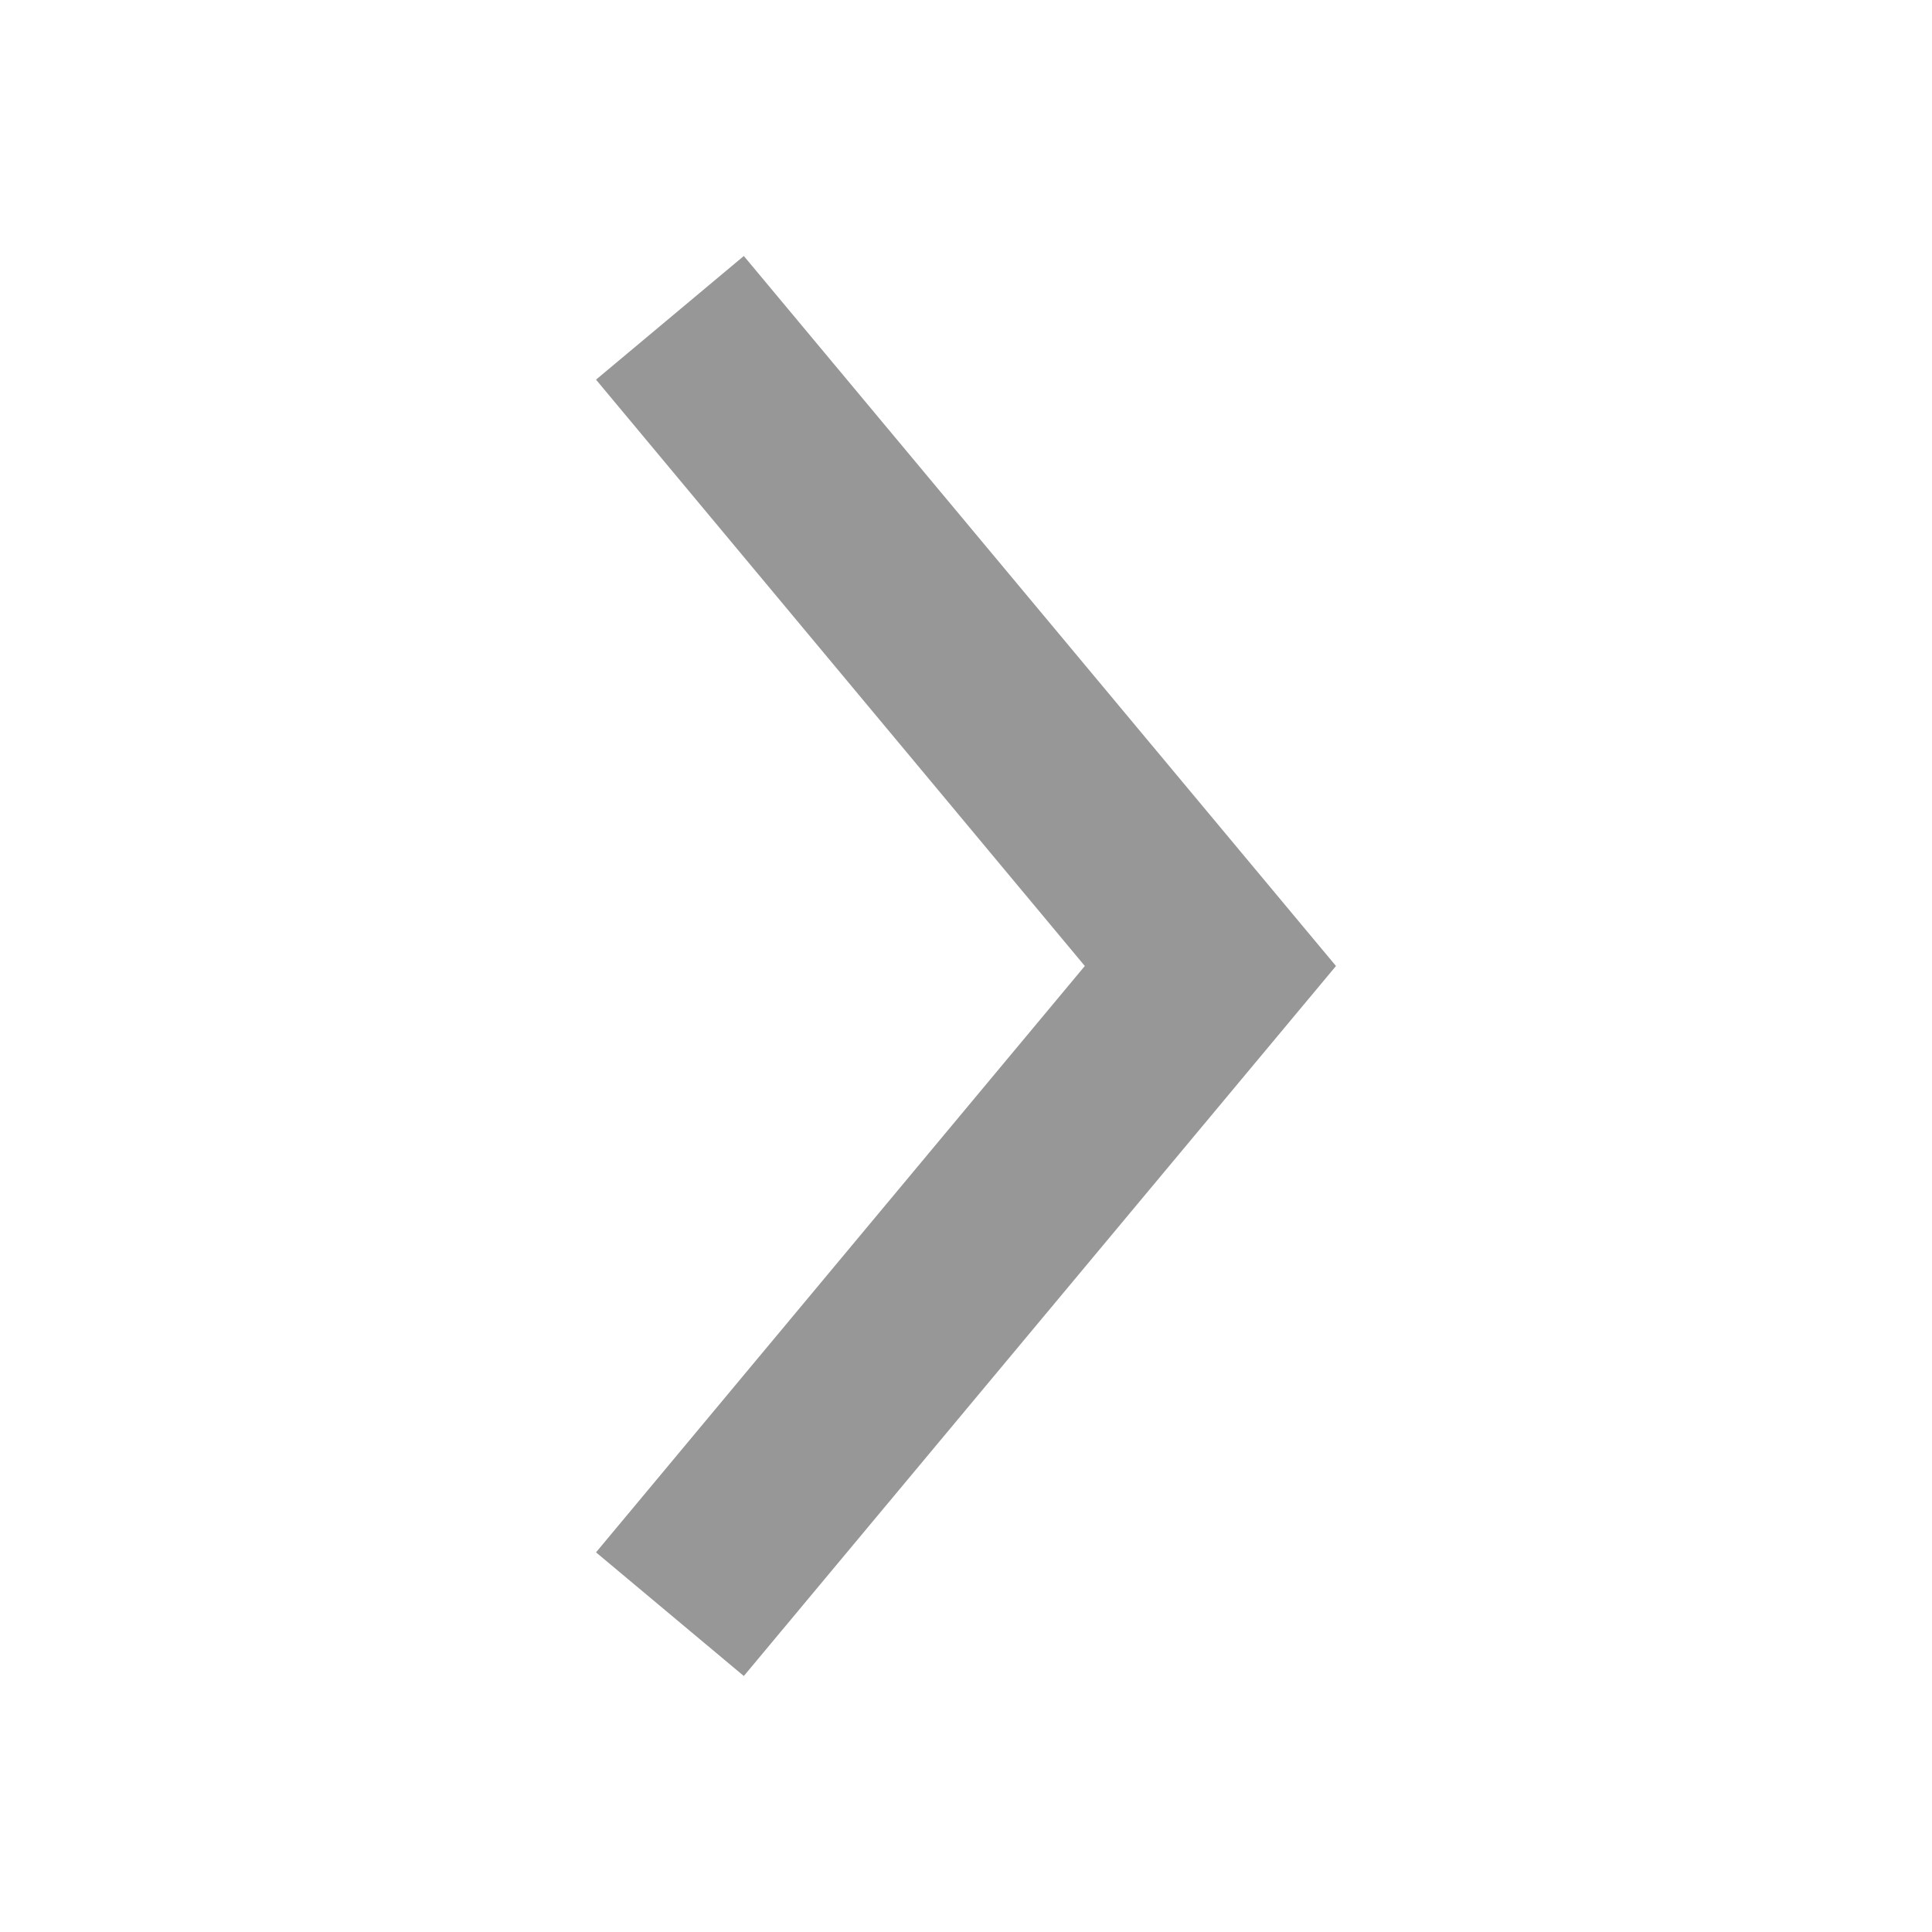
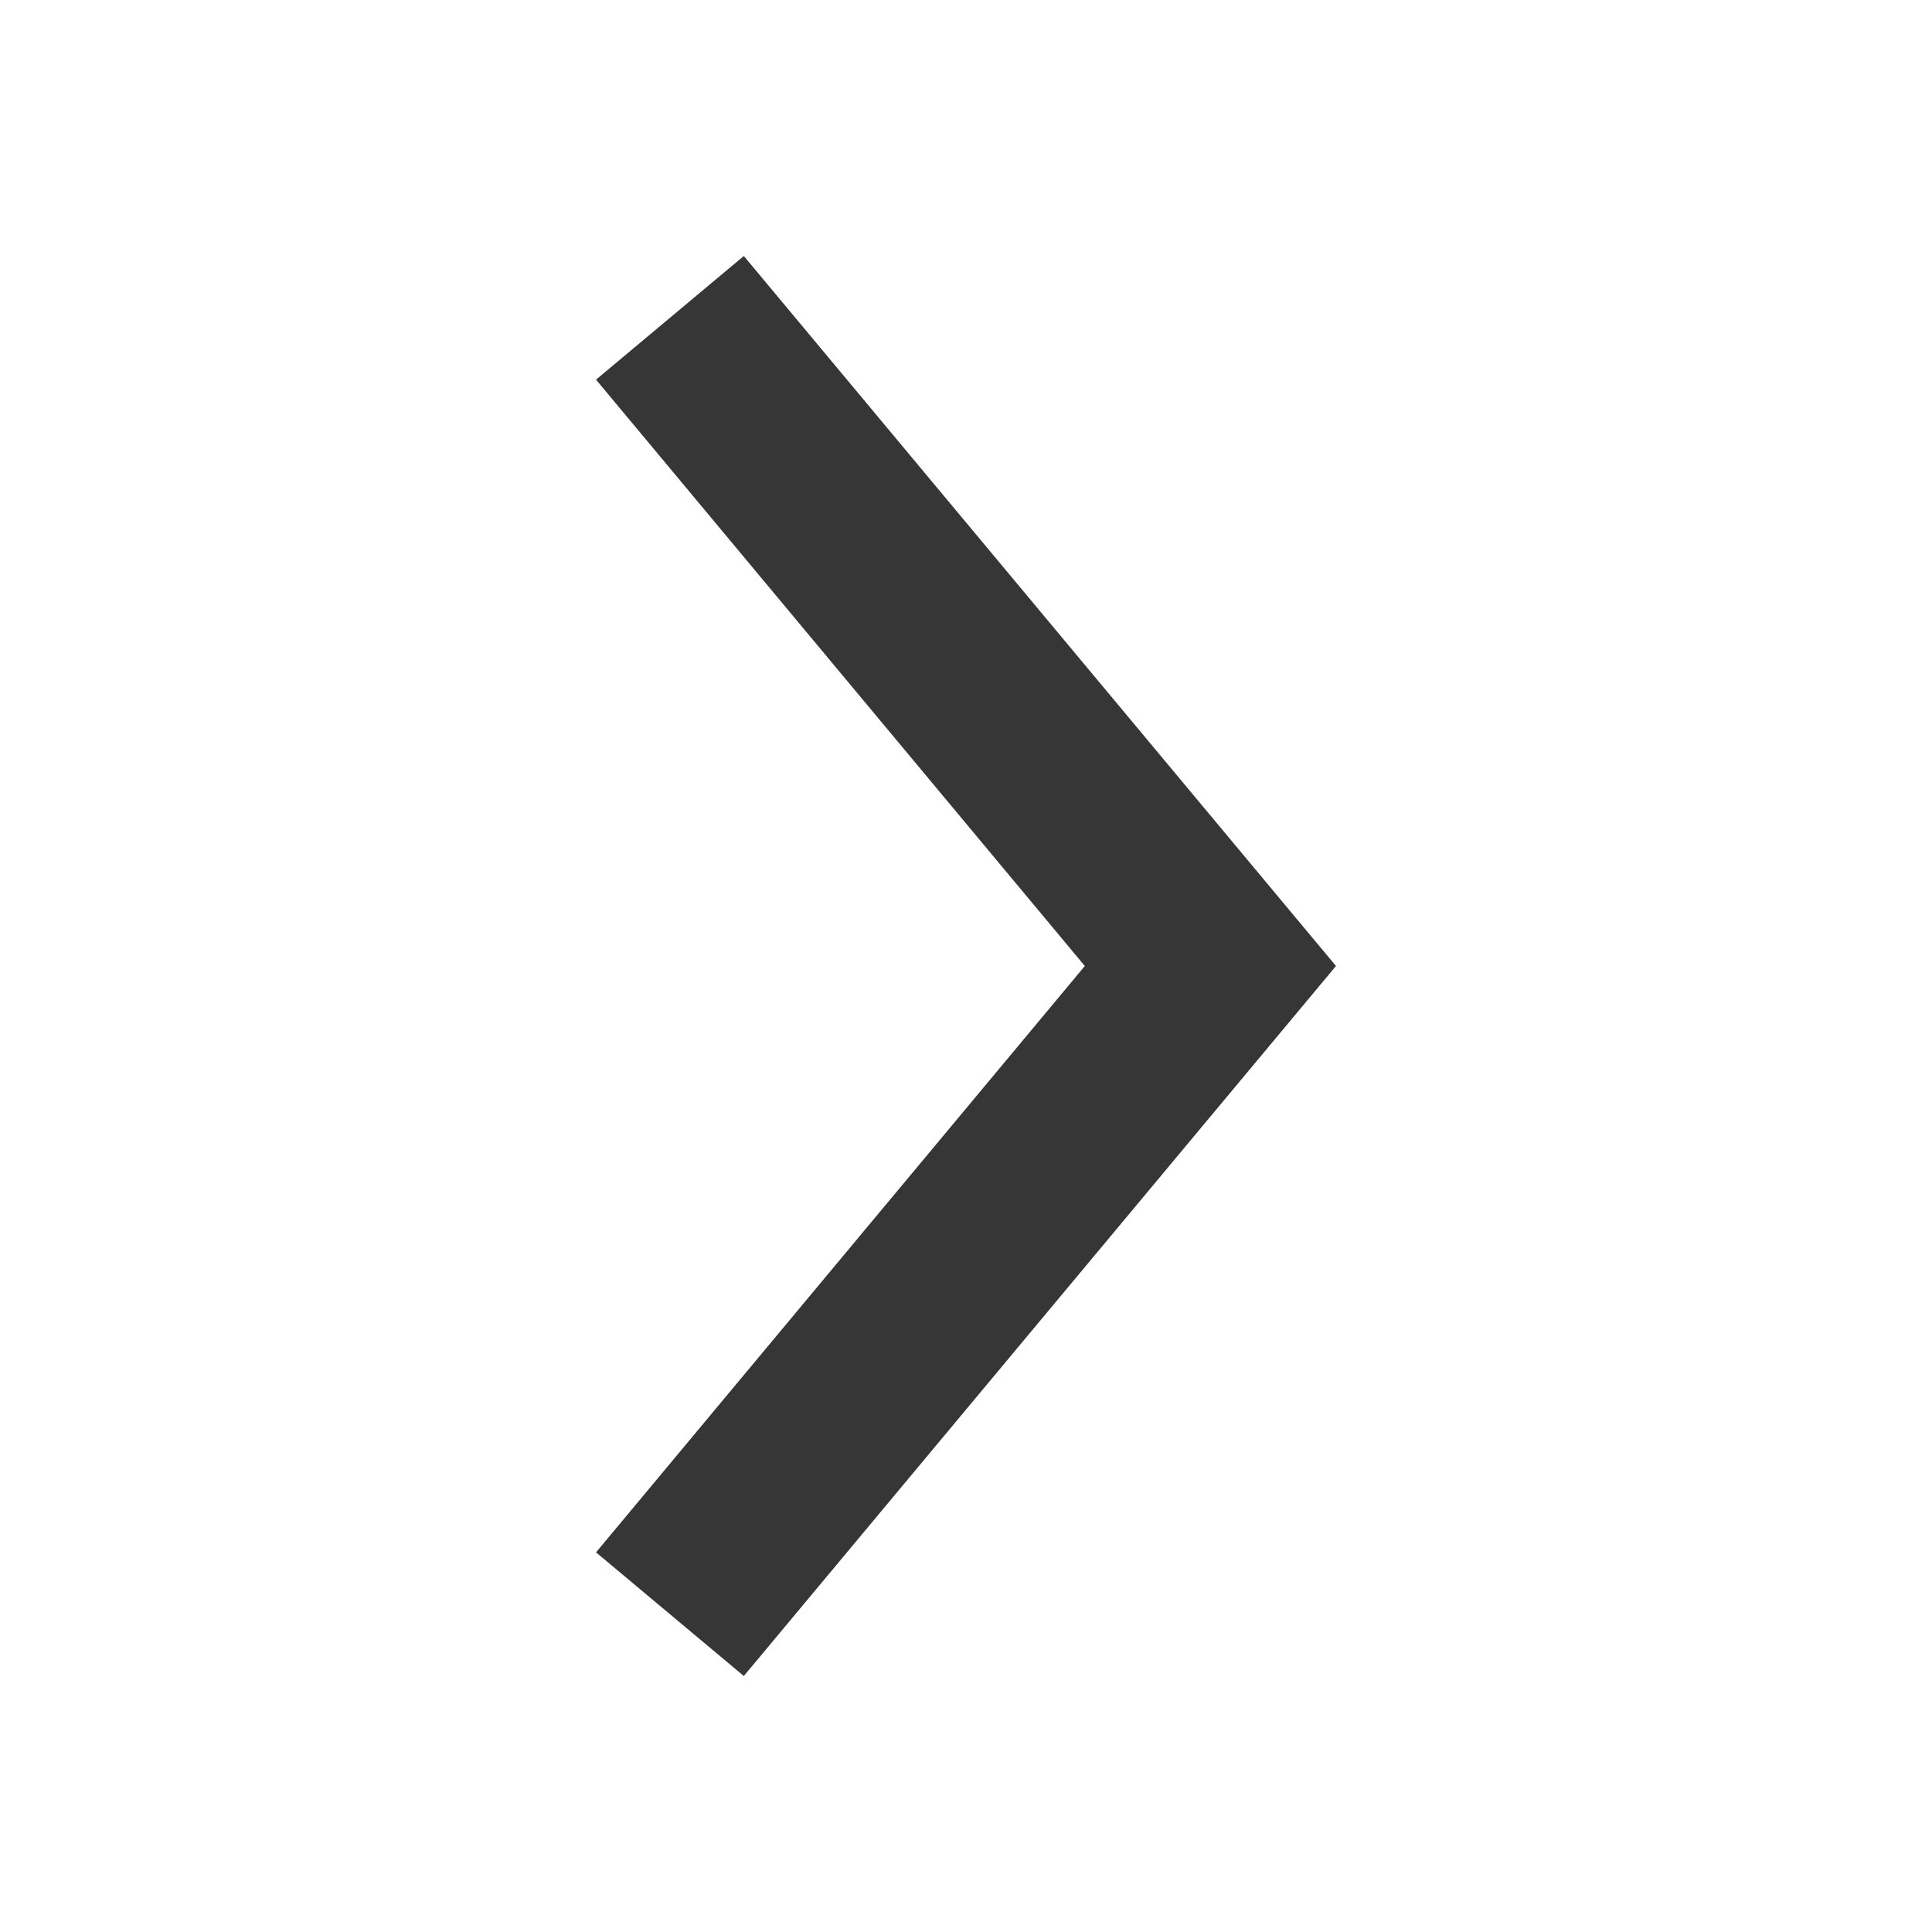
<svg xmlns="http://www.w3.org/2000/svg" id="Layer_1" data-name="Layer 1" viewBox="0 0 20 20">
-   <defs>
-     <style>.cls-1{fill:#979797;}</style>
-   </defs>
-   <polygon class="cls-1" points="13.83 10 7.7 17.35 6.17 16.07 11.23 10 6.17 3.93 7.7 2.65 13.83 10" />
+   <polygon class="cls-1" points="13.83 10 7.7 17.35 6.17 16.07 11.23 10 6.17 3.93 7.7 2.65 13.83 10" fill="#363636" />
</svg>
